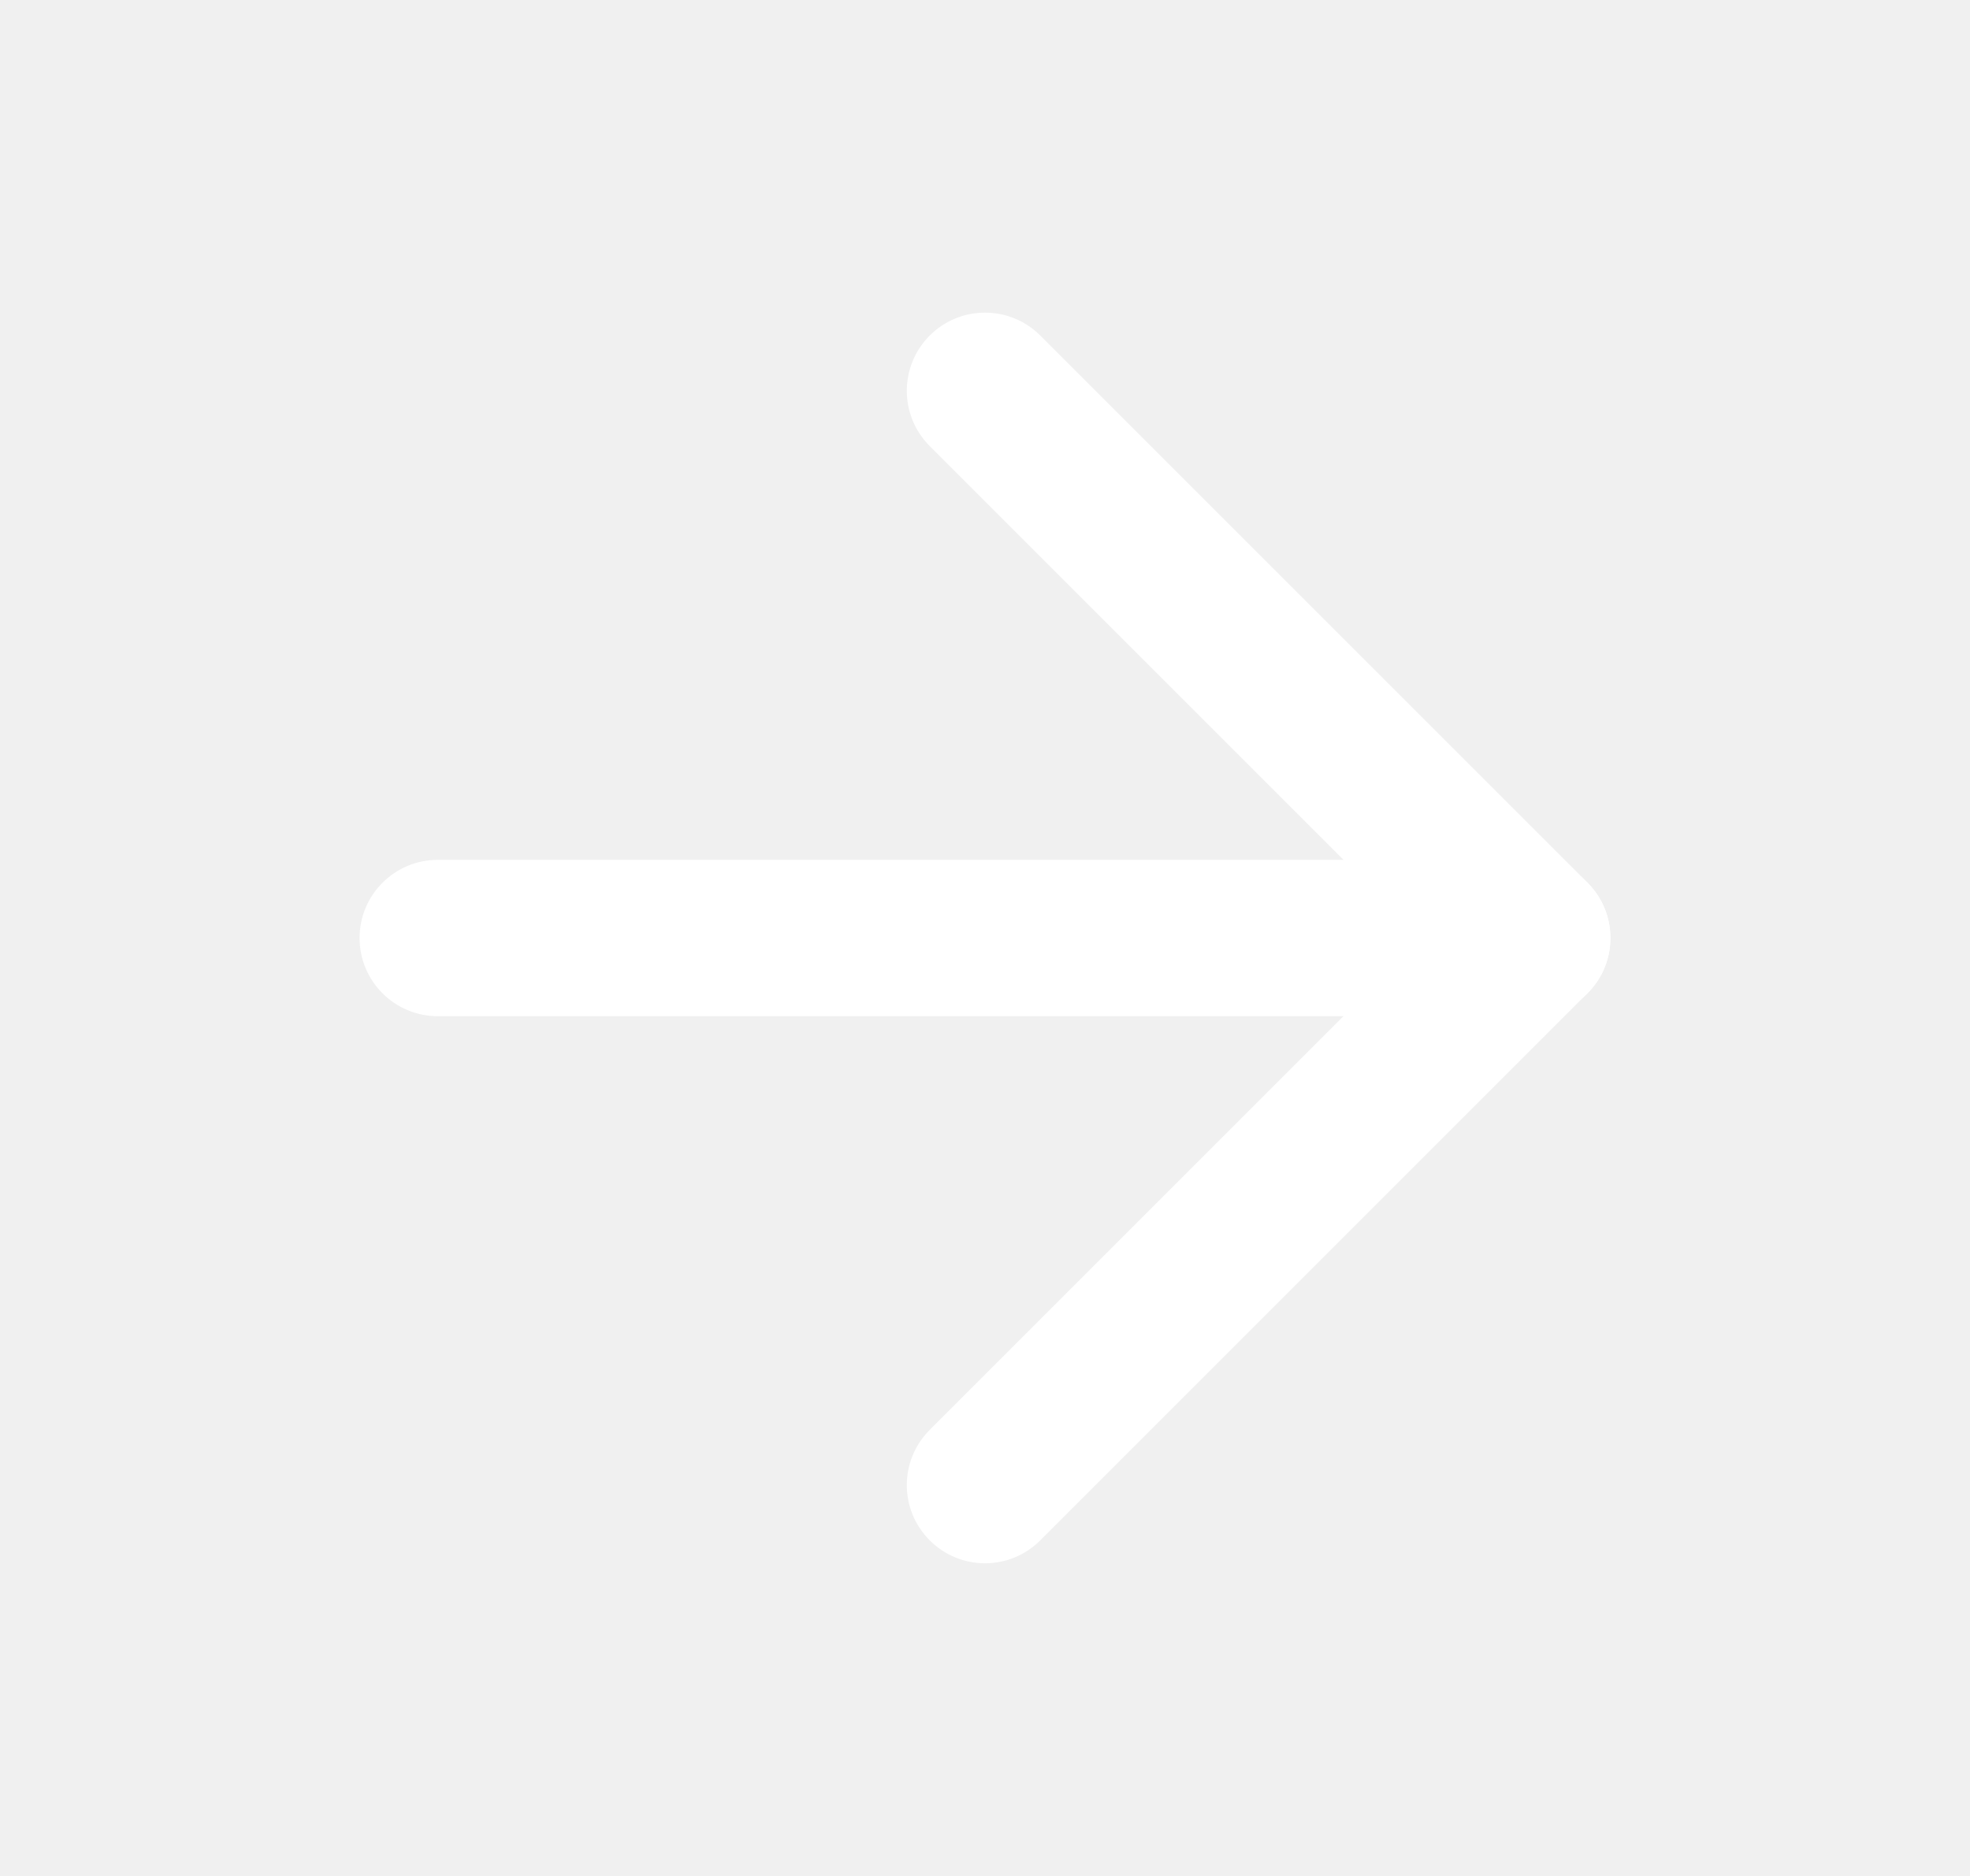
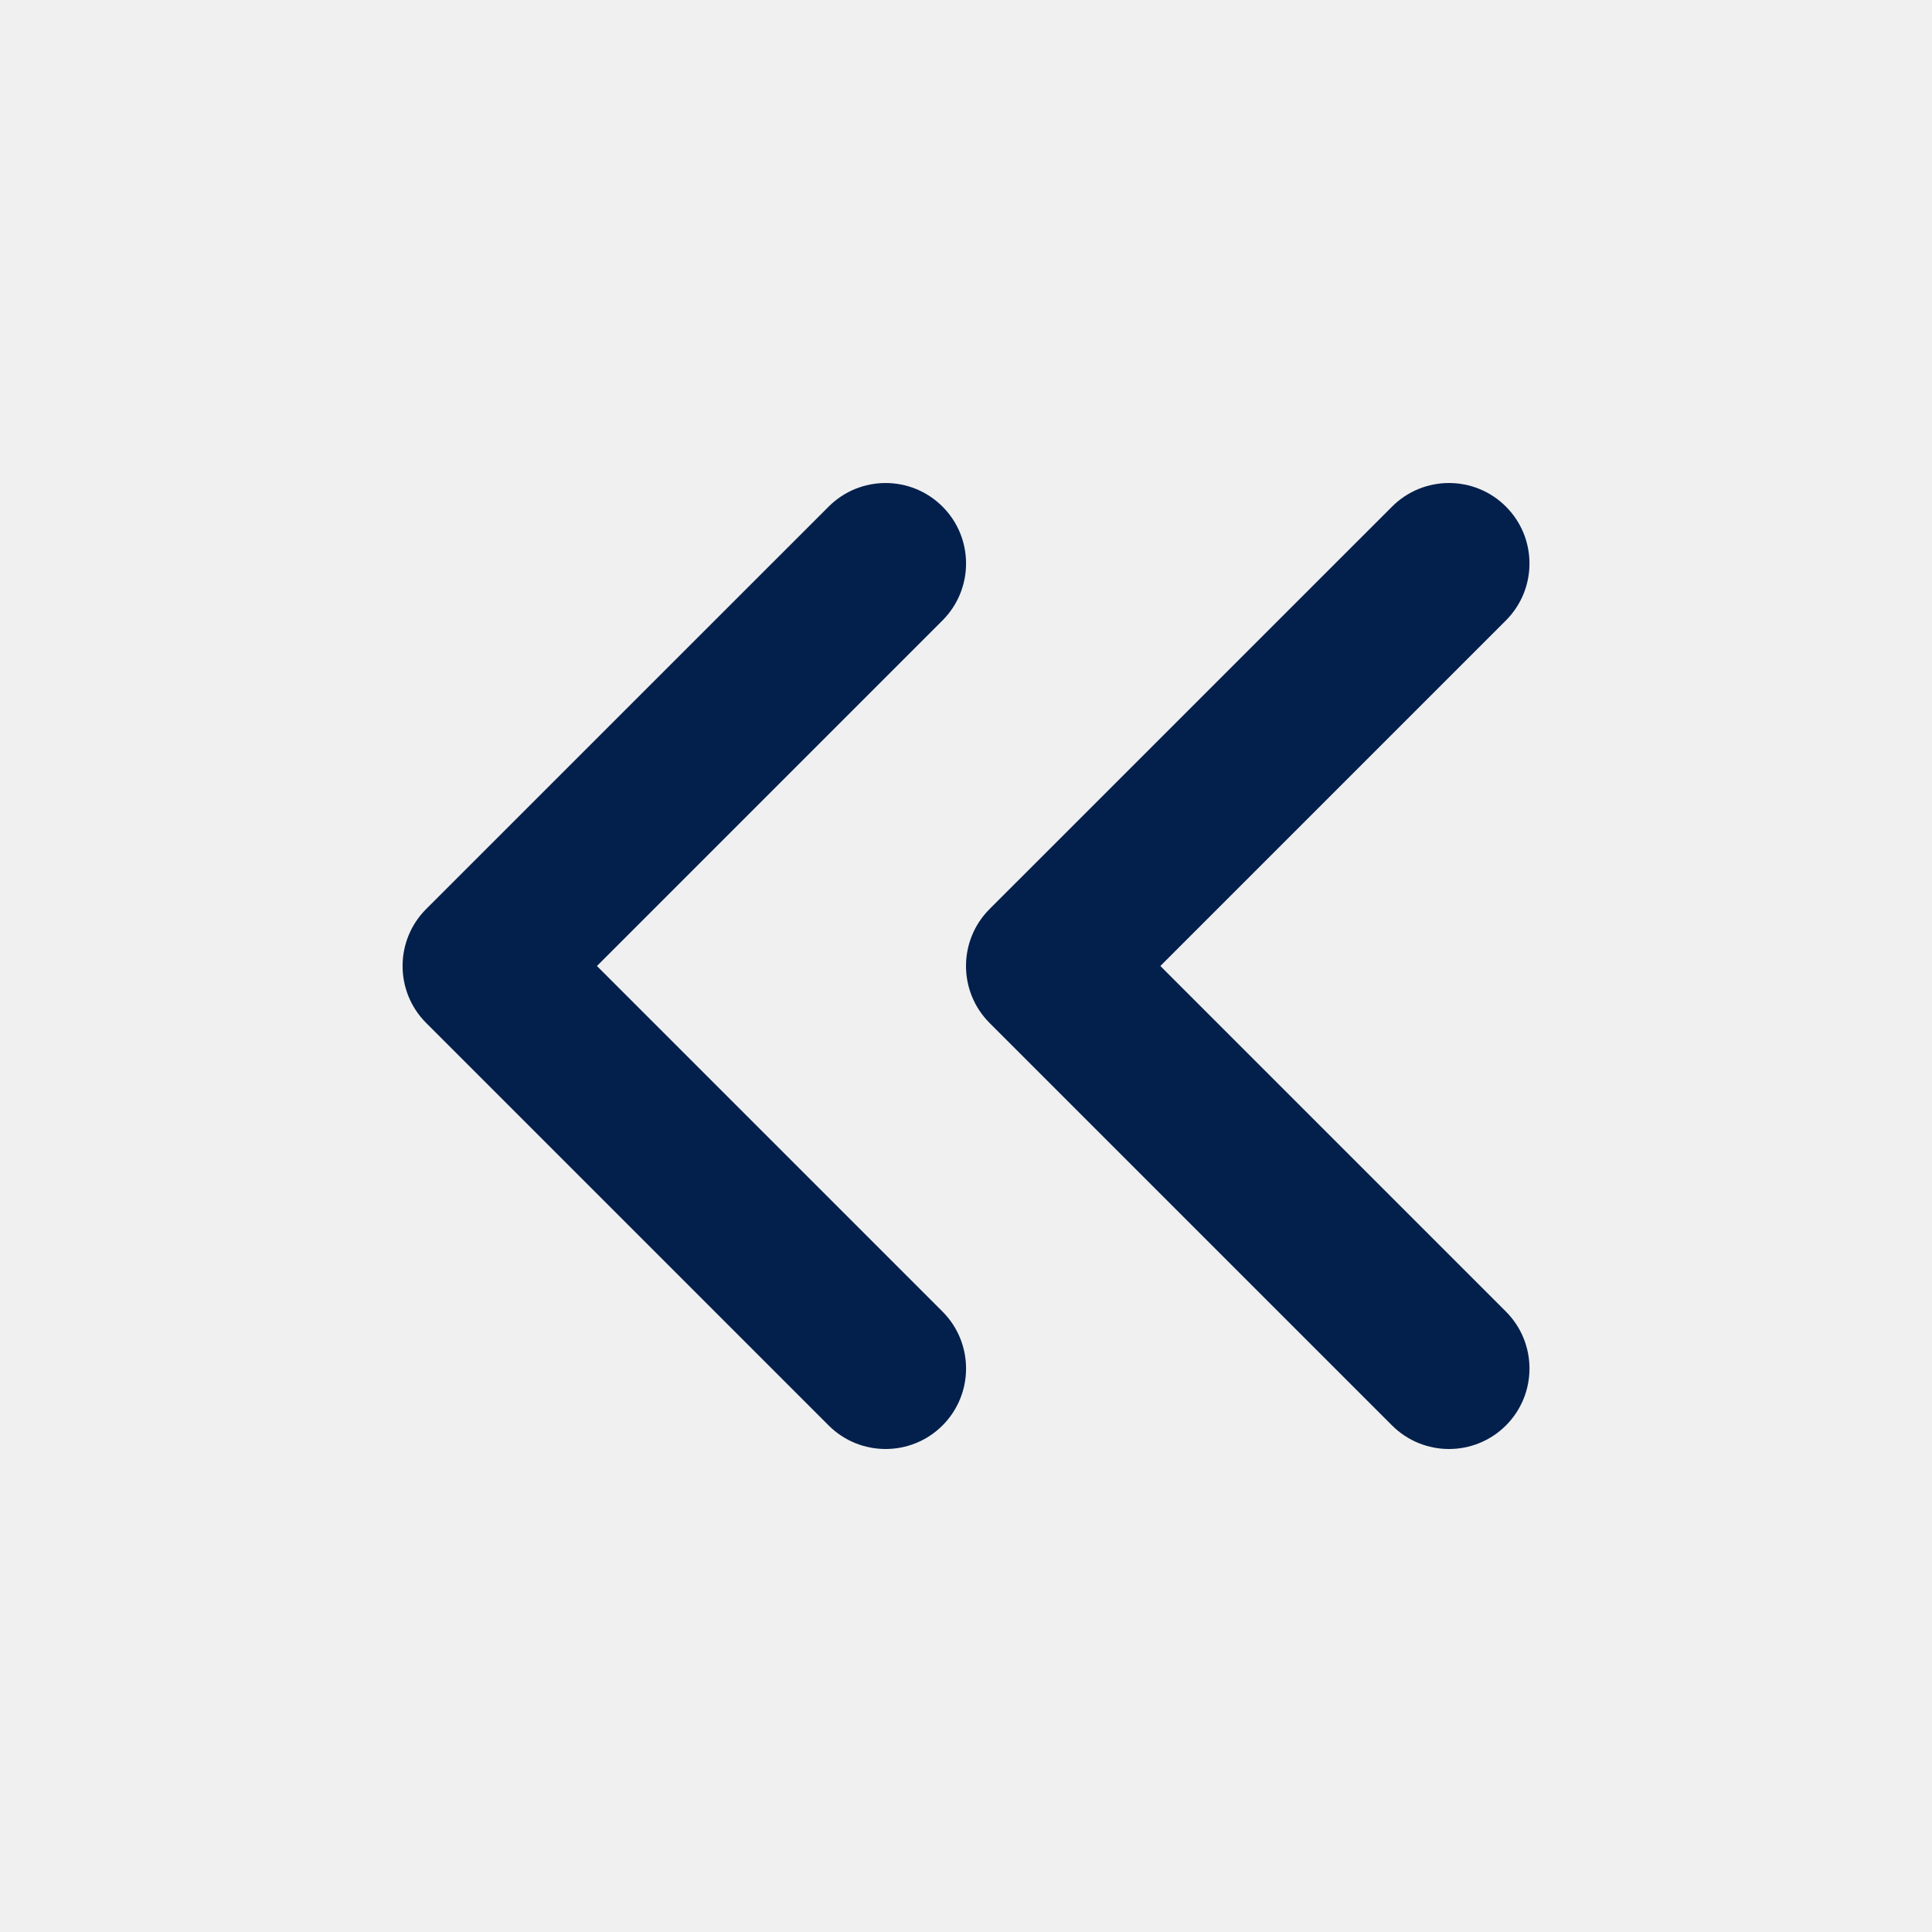
- <svg xmlns="http://www.w3.org/2000/svg" width="21" height="20" viewBox="0 0 21 20" fill="none">
-   <path fill-rule="evenodd" clip-rule="evenodd" d="M3.833 10C3.833 9.54 4.207 9.167 4.667 9.167H16.334C16.794 9.167 17.167 9.54 17.167 10C17.167 10.461 16.794 10.834 16.334 10.834H4.667C4.207 10.834 3.833 10.461 3.833 10Z" fill="white" />
-   <path fill-rule="evenodd" clip-rule="evenodd" d="M9.911 3.577C10.236 3.252 10.764 3.252 11.089 3.577L16.922 9.41C17.248 9.736 17.248 10.264 16.922 10.589L11.089 16.422C10.764 16.748 10.236 16.748 9.911 16.422C9.585 16.097 9.585 15.569 9.911 15.244L15.155 10L9.911 4.756C9.585 4.43 9.585 3.903 9.911 3.577Z" fill="white" />
+ <svg xmlns="http://www.w3.org/2000/svg" width="32" height="32" viewBox="0 0 32 32" fill="none">
+   <path fill-rule="evenodd" clip-rule="evenodd" d="M15.611 8.391C16.131 8.911 16.131 9.755 15.611 10.276L9.887 16L15.611 21.724C16.131 22.245 16.131 23.089 15.611 23.61C15.09 24.13 14.246 24.13 13.725 23.61L7.058 16.943C6.538 16.422 6.538 15.578 7.058 15.057L13.725 8.391C14.246 7.87 15.09 7.87 15.611 8.391Z" fill="#03204C" />
+   <path fill-rule="evenodd" clip-rule="evenodd" d="M24.943 8.391C25.463 8.911 25.463 9.755 24.943 10.276L19.219 16L24.943 21.724C25.463 22.245 25.463 23.089 24.943 23.61C24.422 24.13 23.578 24.13 23.057 23.61L16.39 16.943C15.87 16.422 15.87 15.578 16.39 15.057L23.057 8.391C23.578 7.87 24.422 7.87 24.943 8.391Z" fill="#03204C" />
</svg>
